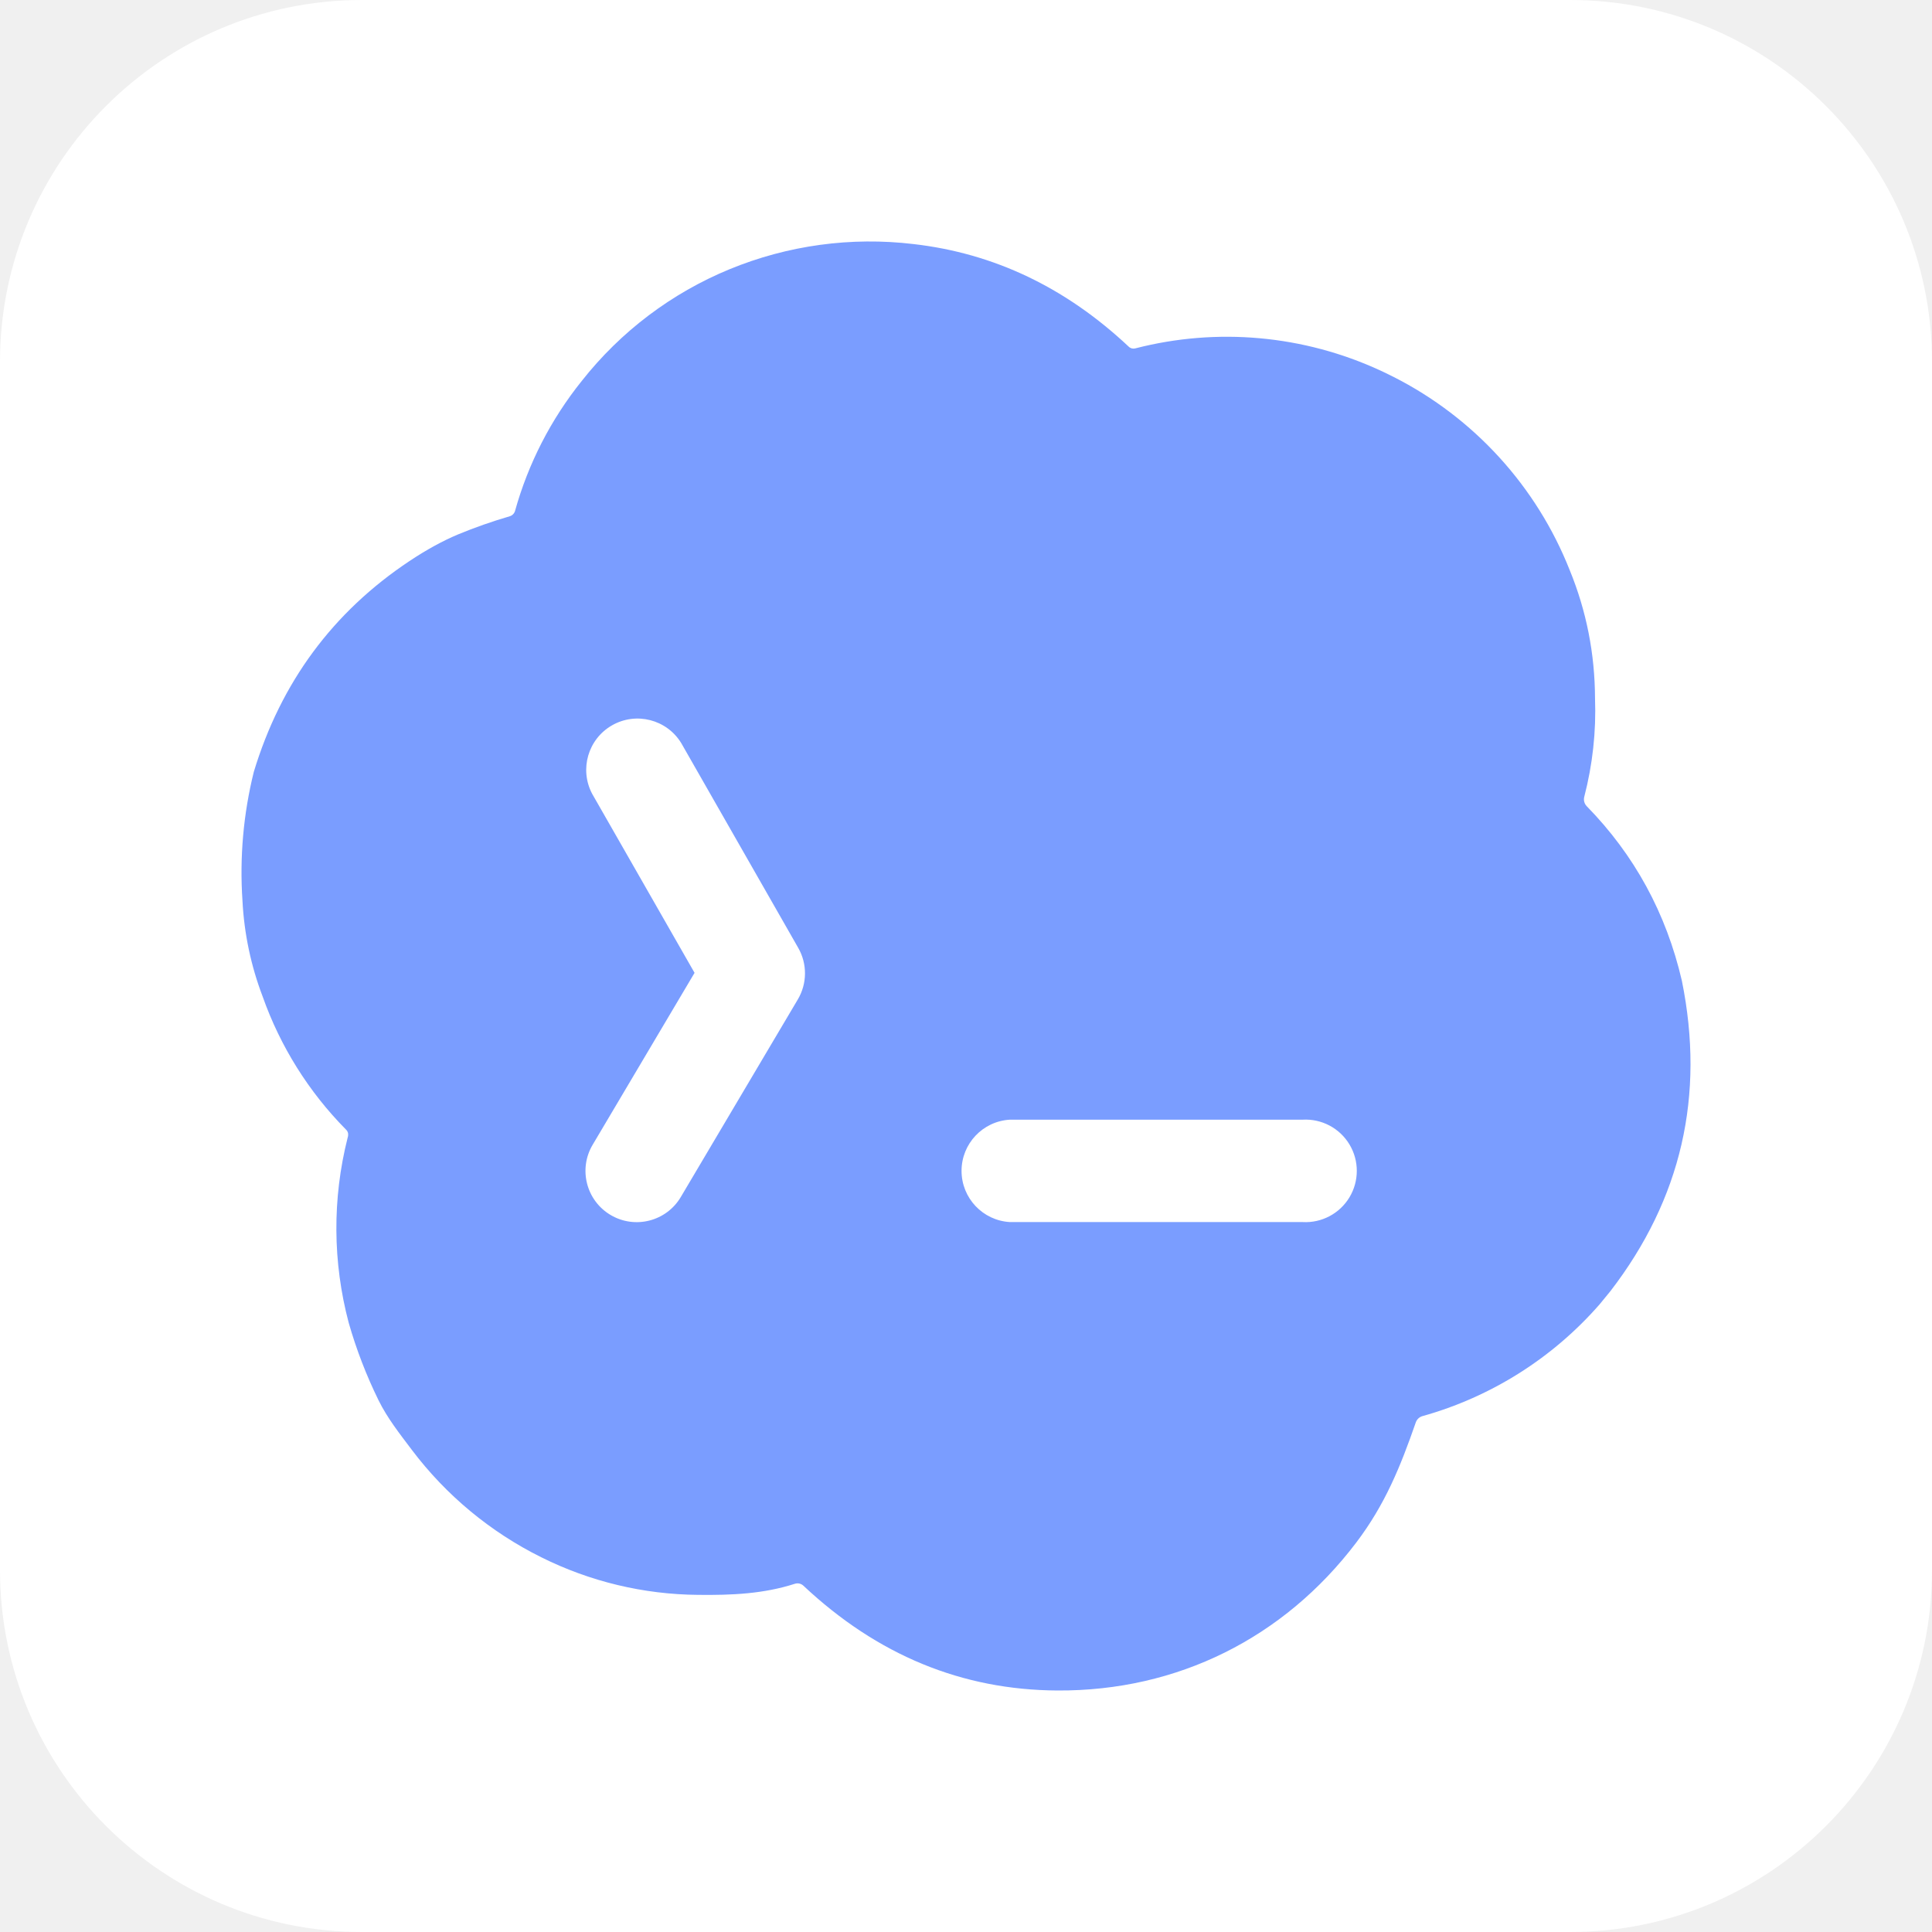
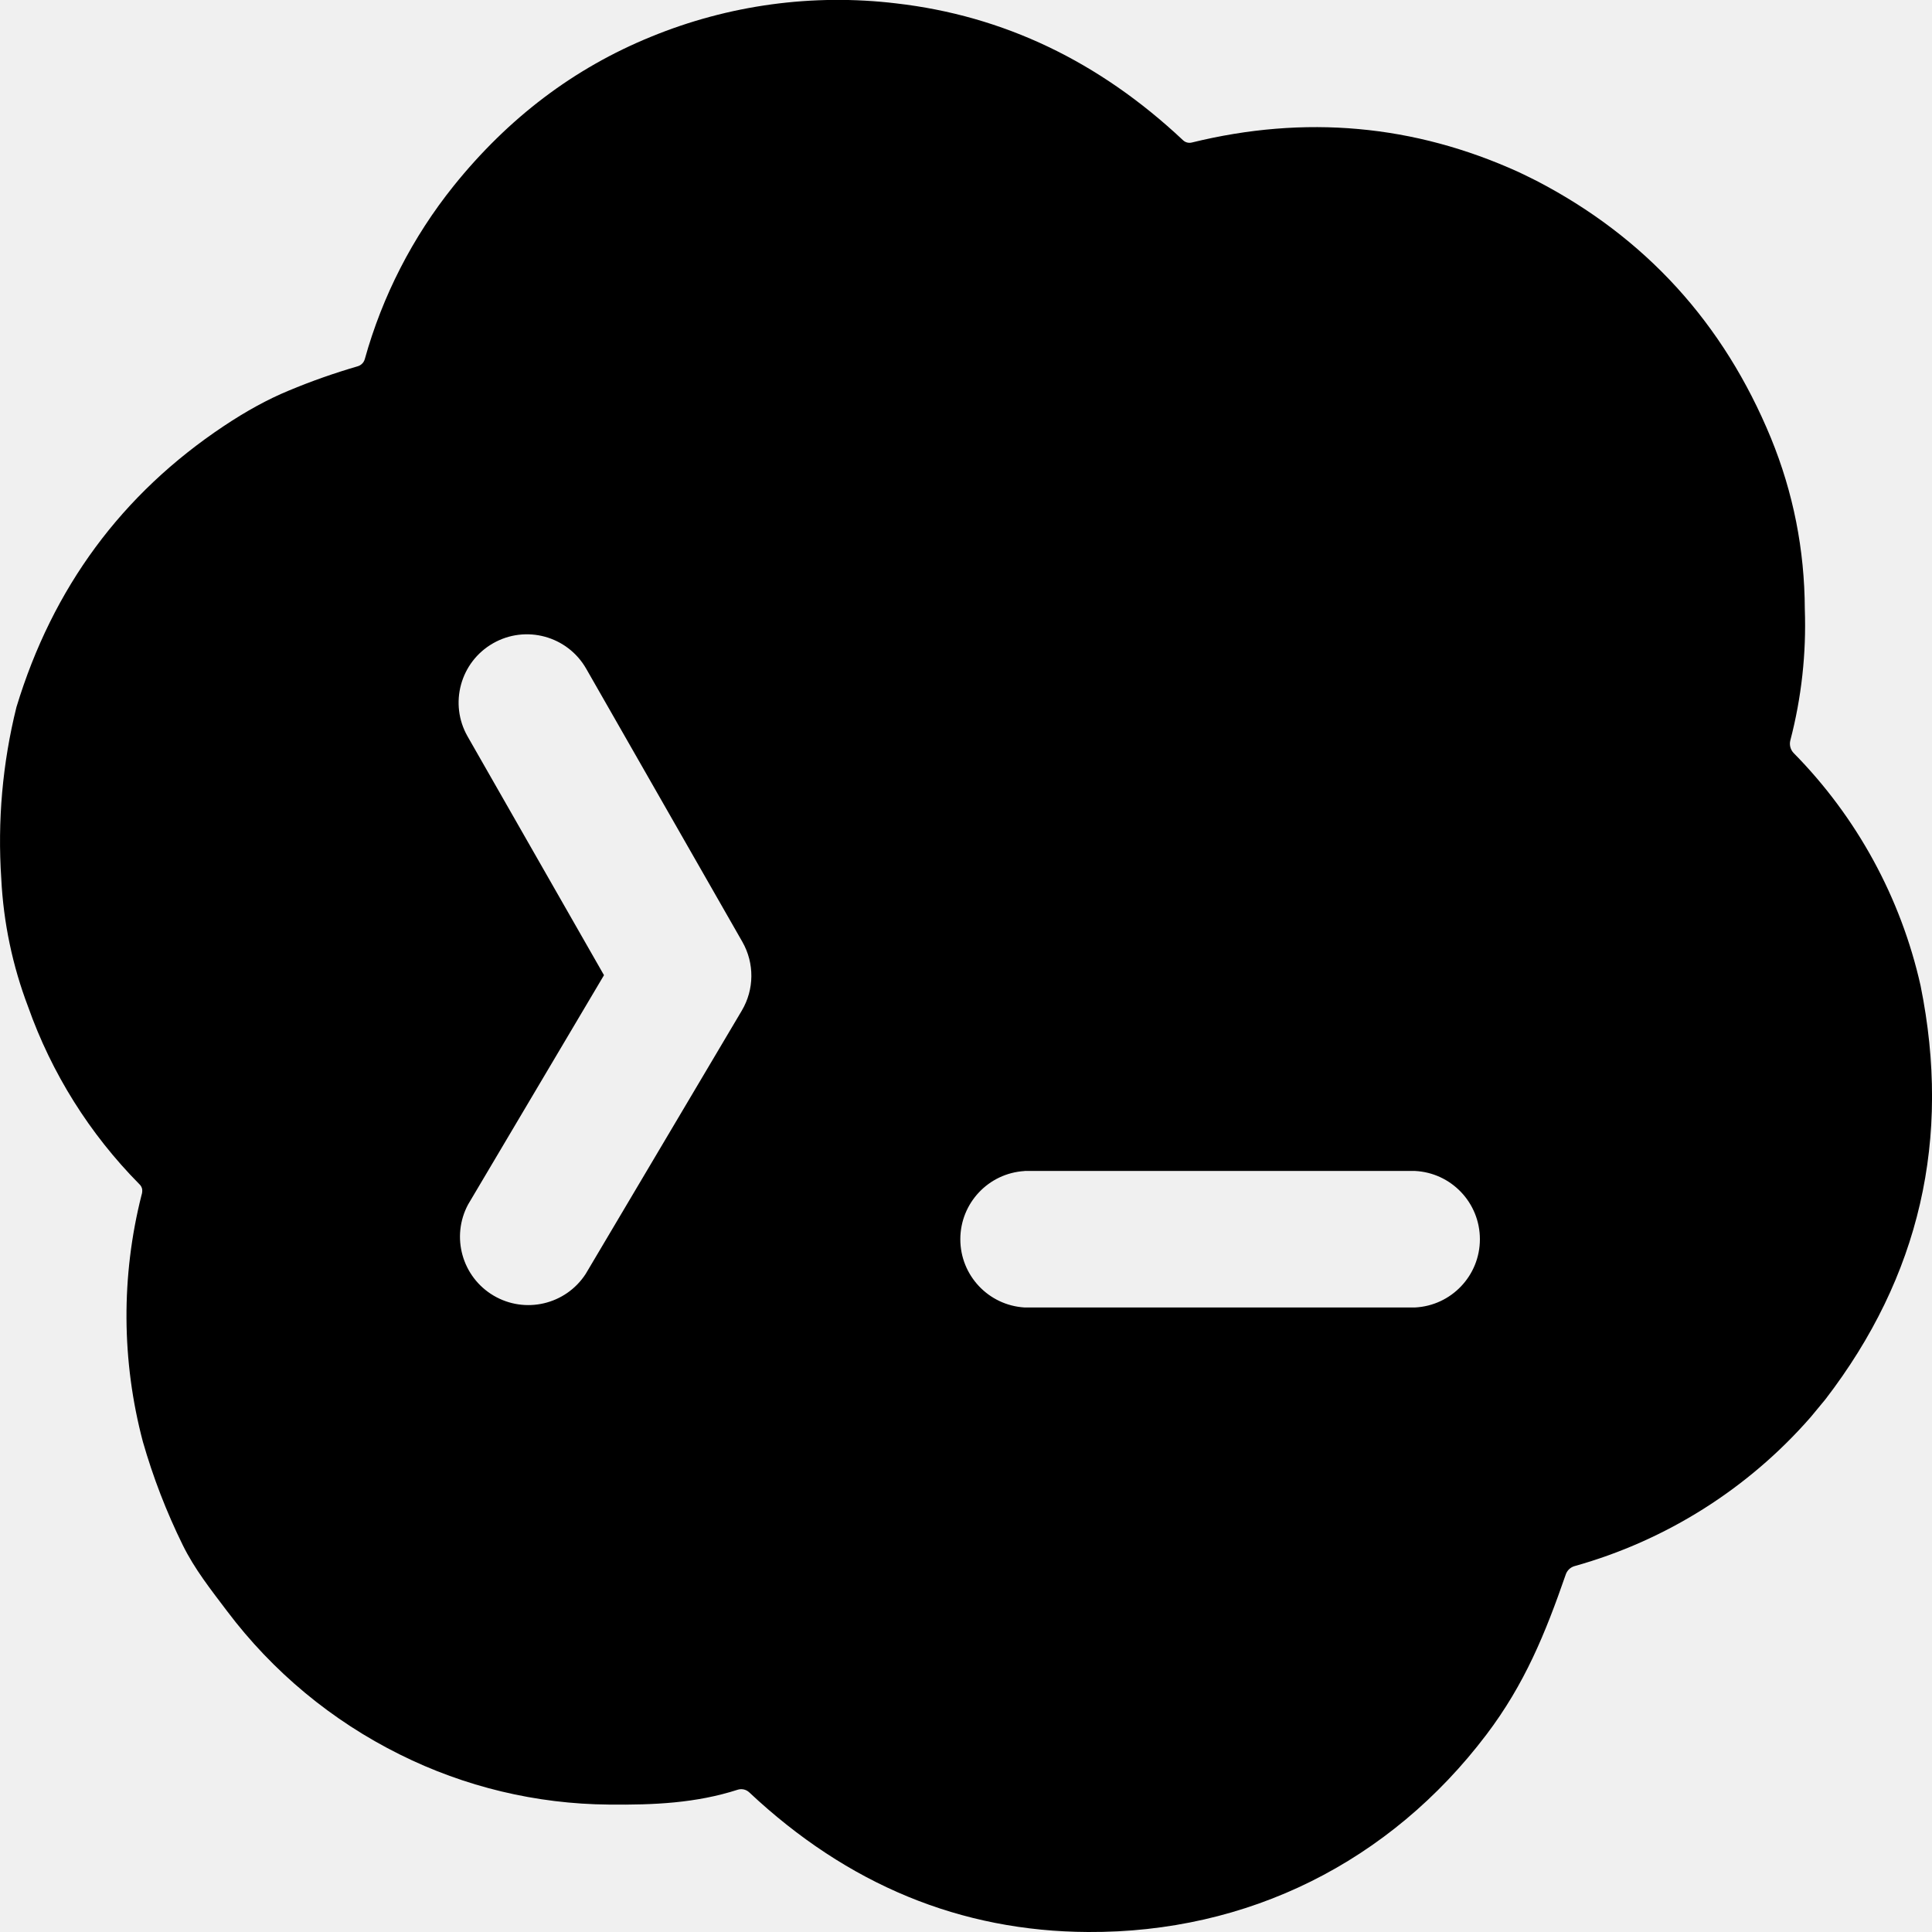
<svg xmlns="http://www.w3.org/2000/svg" width="24" height="24" viewBox="0 0 24 24">
-   <path fill="#FFFFFF" d="M 19.503 0 H 4.496 A 4.496 4.496 0 0 0 0 4.496 v 15.007 A 4.496 4.496 0 0 0 4.496 24 h 15.007 A 4.496 4.496 0 0 0 24 19.503 V 4.496 A 4.496 4.496 0 0 0 19.503 0 z" />
-   <path fill="#7A9DFF" d="M 9.064 3.344 a 4.578 4.578 0 0 1 2.285 -0.312 c 1 0.115 1.891 0.54 2.673 1.275 0.01 0.01 0.024 0.017 0.037 0.021 a 0.09 0.09 0 0 0 0.043 0 4.55 4.55 0 0 1 3.046 0.275 l 0.047 0.022 0.116 0.057 a 4.581 4.581 0 0 1 2.188 2.399 c 0.209 0.51 0.313 1.041 0.315 1.595 a 4.24 4.24 0 0 1 -0.134 1.223 0.123 0.123 0 0 0 0.03 0.115 c 0.594 0.607 0.988 1.33 1.183 2.17 0.289 1.425 -0.007 2.71 -0.887 3.854 l -0.136 0.166 a 4.548 4.548 0 0 1 -2.201 1.388 0.123 0.123 0 0 0 -0.081 0.076 c -0.191 0.551 -0.383 1.023 -0.74 1.494 -0.9 1.187 -2.222 1.846 -3.711 1.838 -1.187 -0.006 -2.239 -0.44 -3.157 -1.302 a 0.107 0.107 0 0 0 -0.105 -0.024 c -0.388 0.125 -0.78 0.143 -1.204 0.138 a 4.441 4.441 0 0 1 -1.945 -0.466 4.544 4.544 0 0 1 -1.61 -1.335 c -0.152 -0.202 -0.303 -0.392 -0.414 -0.617 a 5.81 5.81 0 0 1 -0.37 -0.961 4.582 4.582 0 0 1 -0.014 -2.298 0.124 0.124 0 0 0 0.006 -0.056 0.085 0.085 0 0 0 -0.027 -0.048 4.467 4.467 0 0 1 -1.034 -1.651 3.896 3.896 0 0 1 -0.251 -1.192 5.189 5.189 0 0 1 0.141 -1.6 c 0.337 -1.112 0.982 -1.985 1.933 -2.618 0.212 -0.141 0.413 -0.251 0.601 -0.33 0.215 -0.089 0.43 -0.164 0.646 -0.227 a 0.098 0.098 0 0 0 0.065 -0.066 4.51 4.51 0 0 1 0.829 -1.615 4.535 4.535 0 0 1 1.837 -1.388 z m 3.482 10.565 a 0.637 0.637 0 0 0 0 1.272 h 3.636 a 0.637 0.637 0 1 0 0 -1.272 h -3.636 z M 8.462 9.23 a 0.637 0.637 0 0 0 -1.106 0.631 l 1.272 2.224 -1.266 2.136 a 0.636 0.636 0 1 0 1.095 0.649 l 1.454 -2.455 a 0.636 0.636 0 0 0 0.005 -0.64 L 8.462 9.23 z" />
+   <path fill="#000000" fill-rule="evenodd" d="M 8.086 .457 a 6.105 6.105 0 0 1 3.046 -.415 c 1.333 .153 2.521 .72 3.564 1.7 a .117 .117 0 0 0 .107 .029 c 1.408 -.346 2.762 -.224 4.061 .366 l .063 .03 .154 .076 c 1.357 .703 2.33 1.77 2.918 3.198 .278 .679 .418 1.388 .421 2.126 a 5.655 5.655 0 0 1 -.18 1.631 .167 .167 0 0 0 .04 .155 5.982 5.982 0 0 1 1.578 2.891 c .385 1.901 -.01 3.615 -1.183 5.14 l -.182 .22 a 6.063 6.063 0 0 1 -2.934 1.851 .162 .162 0 0 0 -.108 .102 c -.255 .736 -.511 1.364 -.987 1.992 -1.199 1.582 -2.962 2.462 -4.948 2.451 -1.583 -.008 -2.986 -.587 -4.21 -1.736 a .145 .145 0 0 0 -.14 -.032 c -.518 .167 -1.04 .191 -1.604 .185 a 5.924 5.924 0 0 1 -2.595 -.622 6.058 6.058 0 0 1 -2.146 -1.781 c -.203 -.269 -.404 -.522 -.551 -.821 a 7.74 7.74 0 0 1 -.495 -1.283 6.11 6.11 0 0 1 -.017 -3.064 .166 .166 0 0 0 .008 -.074 .115 .115 0 0 0 -.037 -.064 5.958 5.958 0 0 1 -1.38 -2.202 5.196 5.196 0 0 1 -.333 -1.589 6.915 6.915 0 0 1 .188 -2.132 c .45 -1.484 1.309 -2.648 2.577 -3.493 .282 -.188 .55 -.334 .802 -.438 .286 -.12 .573 -.22 .861 -.304 a .129 .129 0 0 0 .087 -.087 A 6.016 6.016 0 0 1 5.635 2.31 C 6.315 1.464 7.132 .846 8.086 .457 z m -.804 7.85 a .848 .848 0 0 0 -1.473 .842 l 1.694 2.965 -1.688 2.848 a .849 .849 0 0 0 1.46 .864 l 1.94 -3.272 a .849 .849 0 0 0 .007 -.854 l -1.94 -3.393 z m 5.446 6.24 a .849 .849 0 0 0 0 1.695 h 4.848 a .849 .849 0 0 0 0 -1.696 h -4.848 z" />
</svg>
